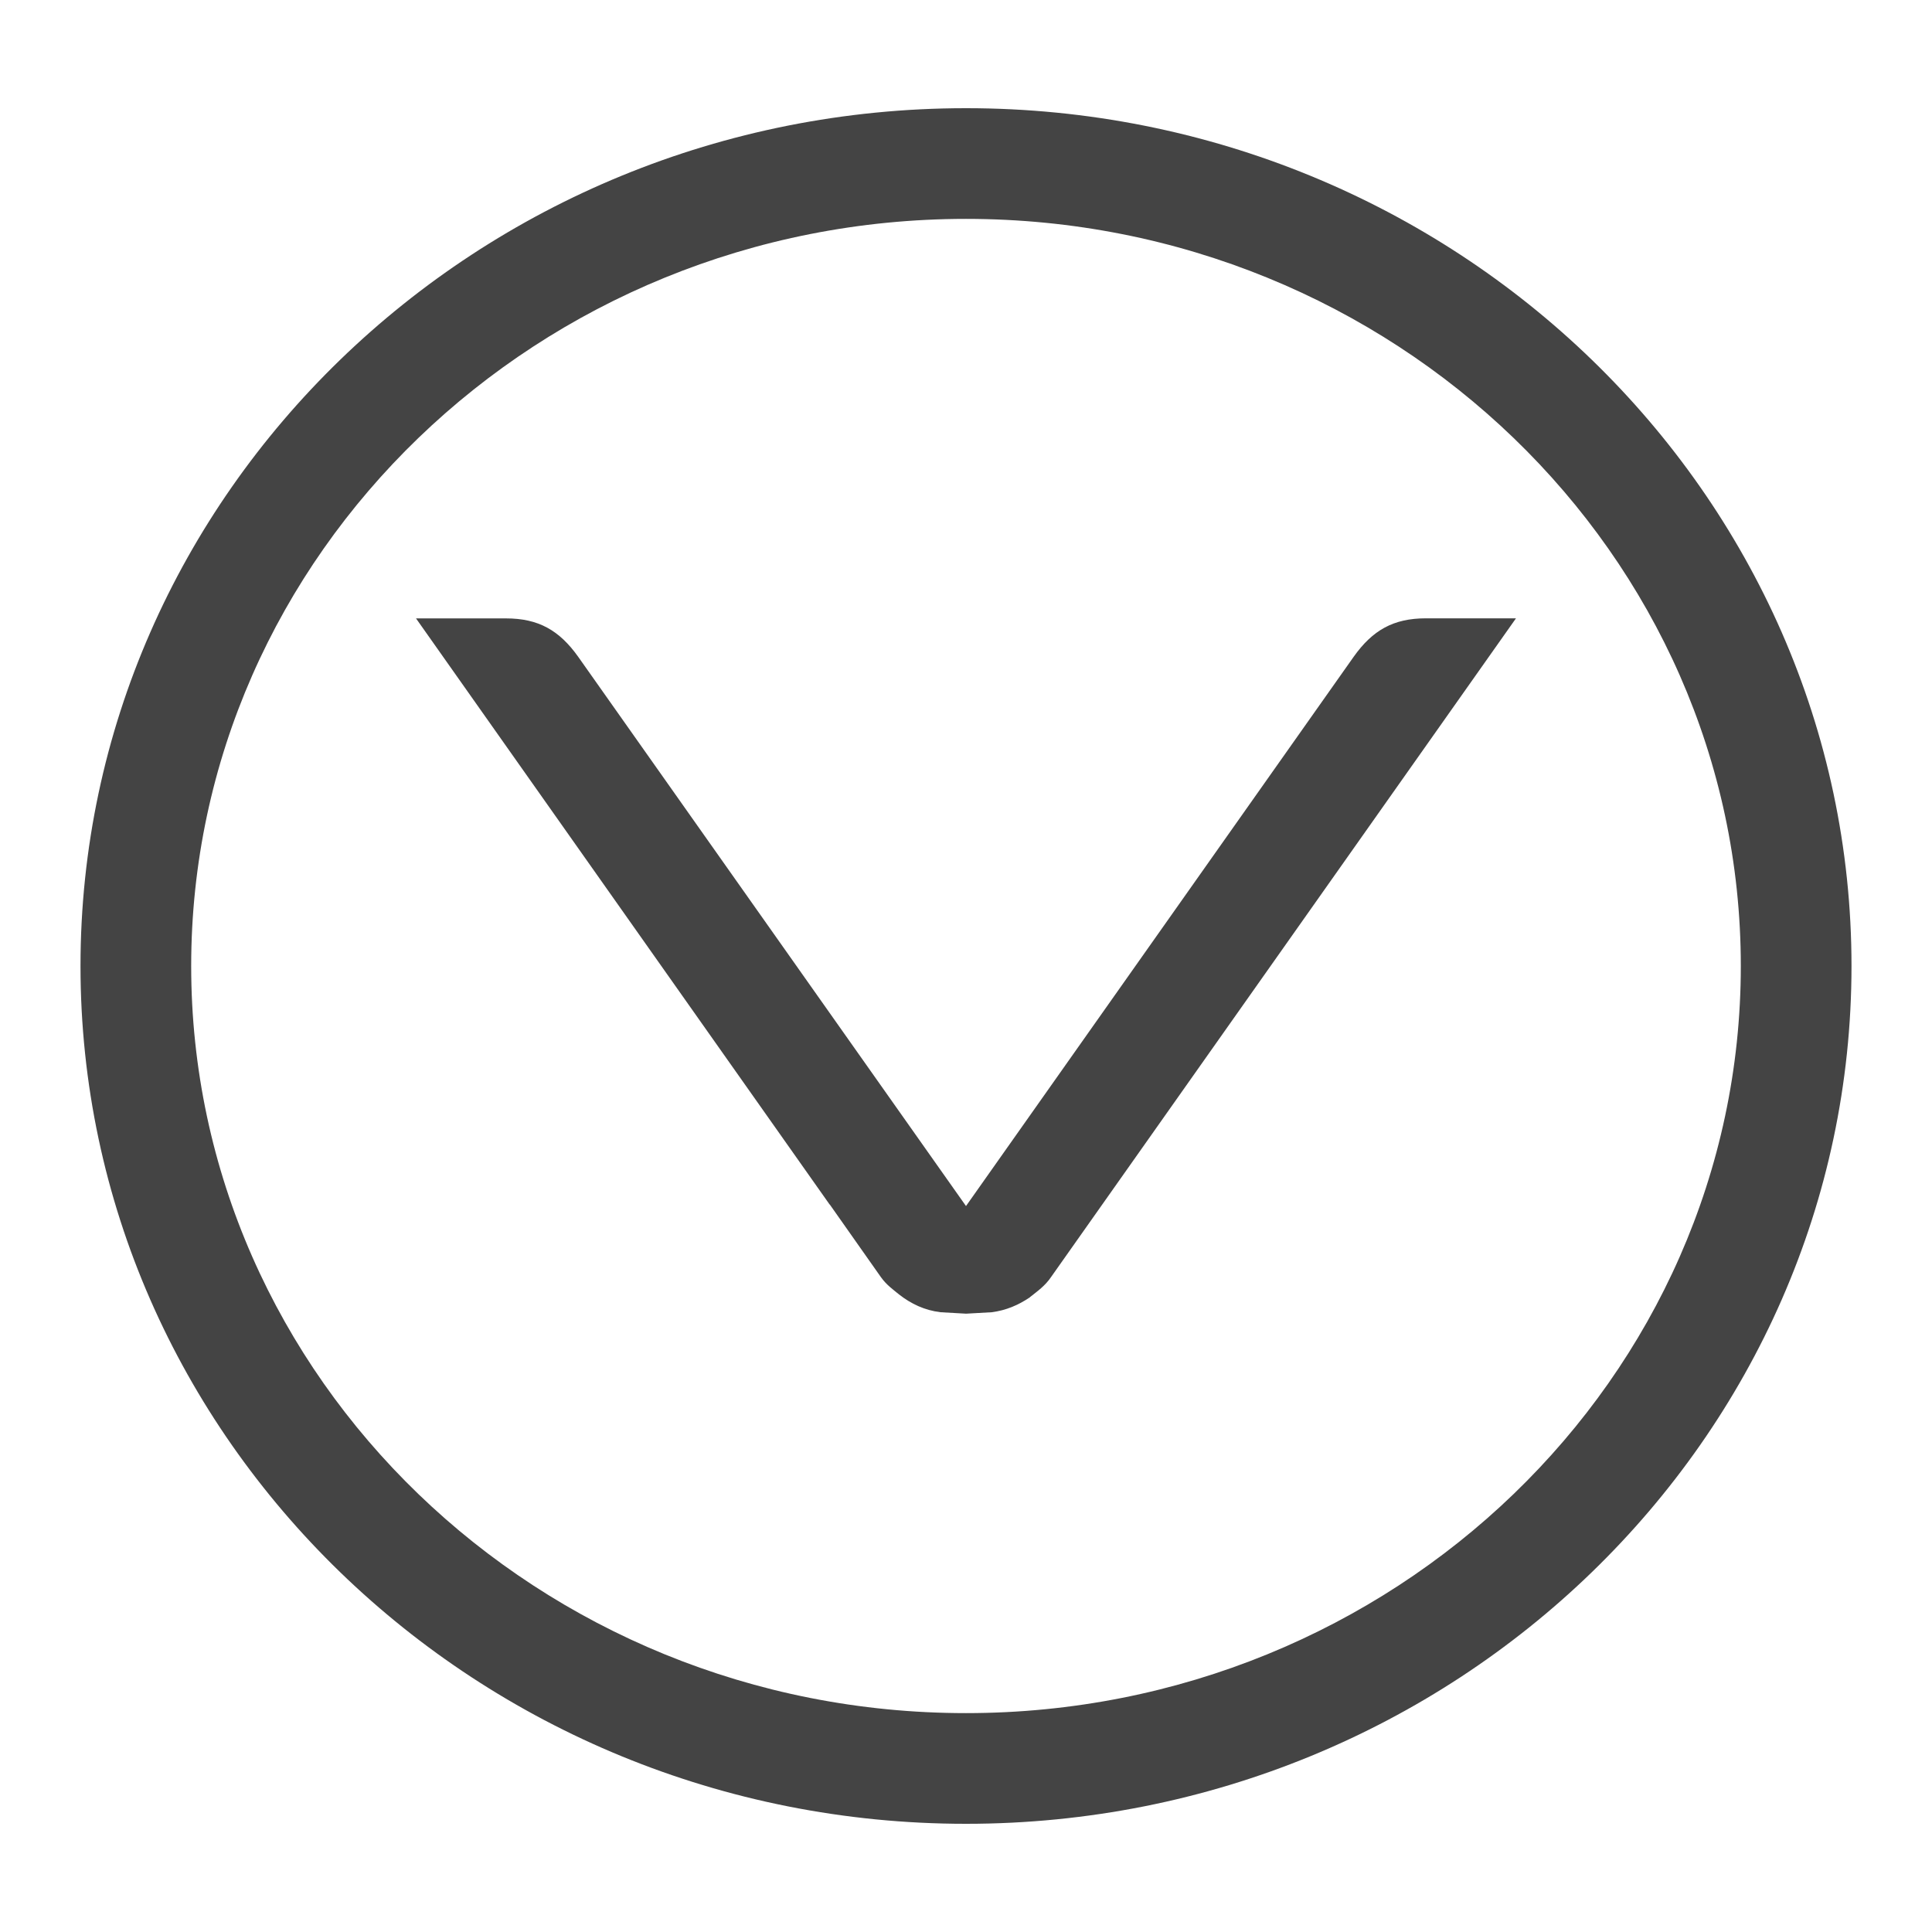
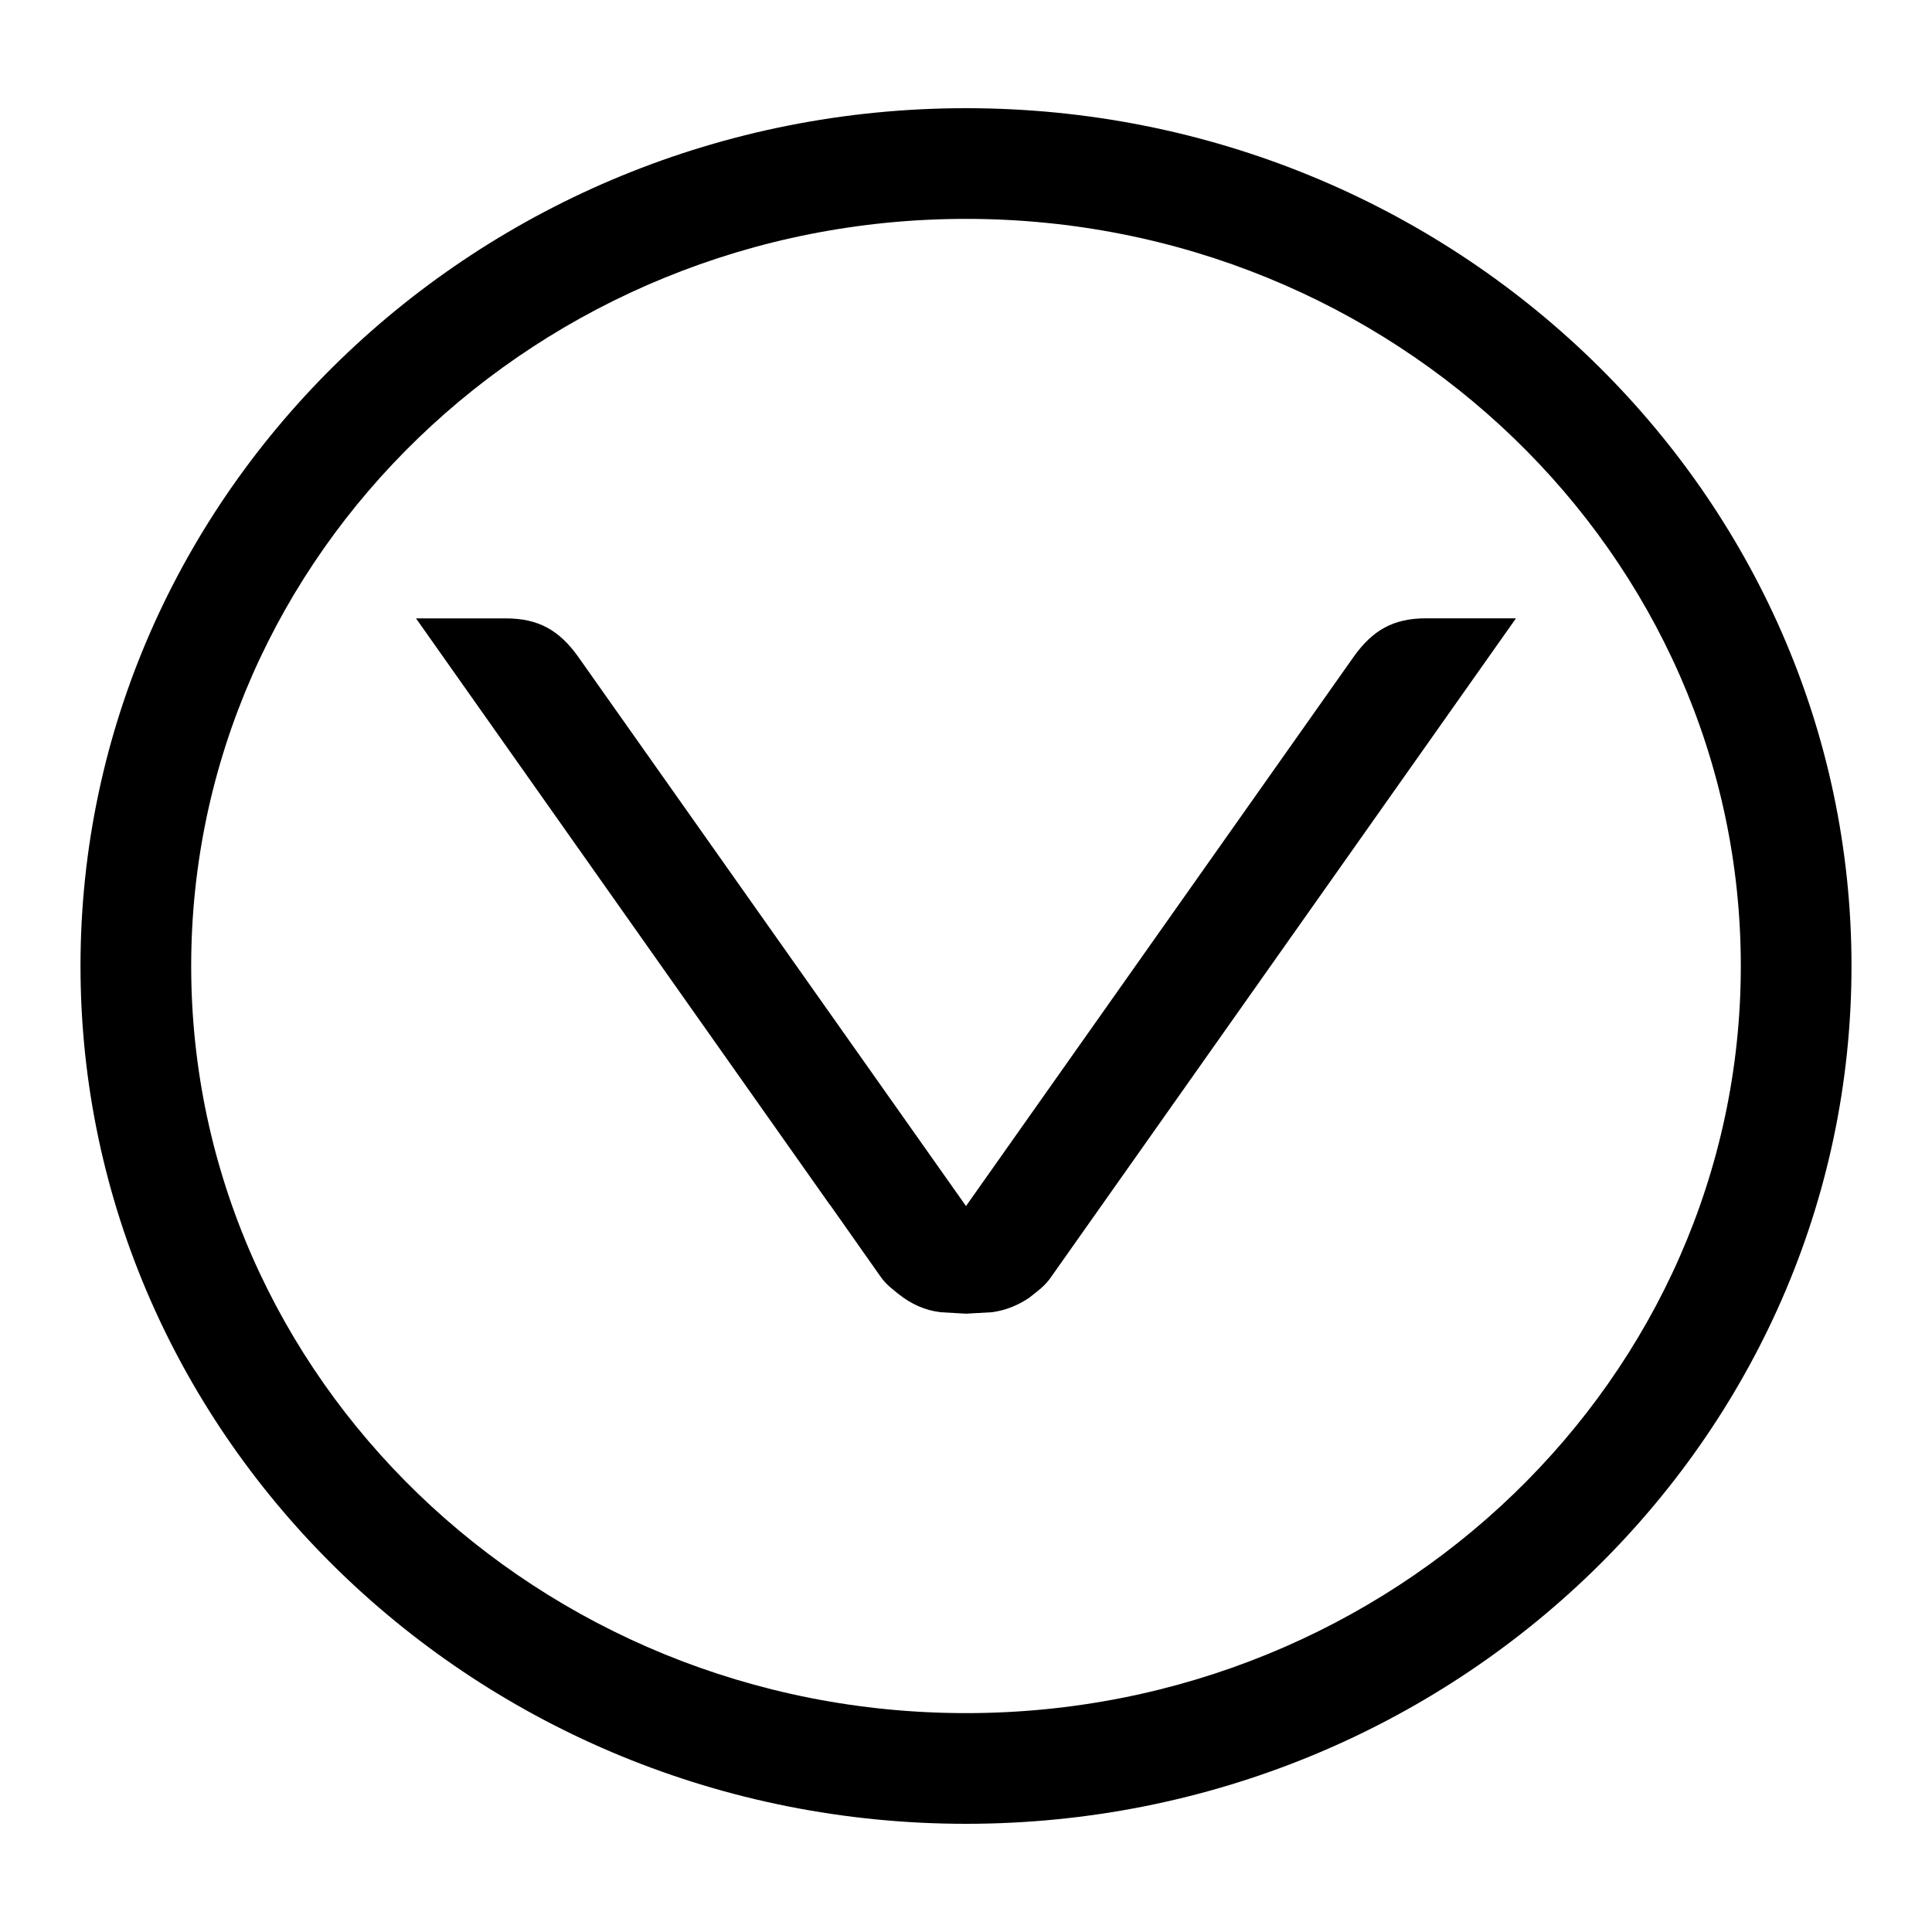
<svg xmlns="http://www.w3.org/2000/svg" version="1.1" width="24" height="24" viewBox="0 0 24 24">
-   <path fill="#444" d="M12 22.656c6.066 0 11-4.784 11-10.656s-4.934-10.656-11-10.656-11 4.784-11 10.656 4.934 10.656 11 10.656zM12 2.719c5.307 0 9.625 4.164 9.625 9.281s-4.318 9.281-9.625 9.281c-5.308 0-9.625-4.164-9.625-9.281s4.318-9.281 9.625-9.281zM13.060 15.859c-0.077 0.116-0.175 0.182-0.266 0.255l0.001 0.001c-0.144 0.097-0.296 0.163-0.476 0.186l-0.318 0.018-0.317-0.018c-0.199-0.024-0.366-0.104-0.516-0.221-0.075-0.062-0.156-0.118-0.225-0.215l-0.635-0.902h-0.002l-5.138-7.281h1.118c0.403 0 0.662 0.148 0.896 0.476l4.818 6.824 4.817-6.825c0.233-0.327 0.491-0.476 0.896-0.476h1.119l-5.772 8.178z" />
+   <path d="M12 22.656c6.066 0 11-4.784 11-10.656s-4.934-10.656-11-10.656-11 4.784-11 10.656 4.934 10.656 11 10.656zM12 2.719c5.307 0 9.625 4.164 9.625 9.281s-4.318 9.281-9.625 9.281c-5.308 0-9.625-4.164-9.625-9.281s4.318-9.281 9.625-9.281zM13.060 15.859c-0.077 0.116-0.175 0.182-0.266 0.255l0.001 0.001c-0.144 0.097-0.296 0.163-0.476 0.186l-0.318 0.018-0.317-0.018c-0.199-0.024-0.366-0.104-0.516-0.221-0.075-0.062-0.156-0.118-0.225-0.215l-0.635-0.902h-0.002l-5.138-7.281h1.118c0.403 0 0.662 0.148 0.896 0.476l4.818 6.824 4.817-6.825c0.233-0.327 0.491-0.476 0.896-0.476h1.119l-5.772 8.178z" />
</svg>
